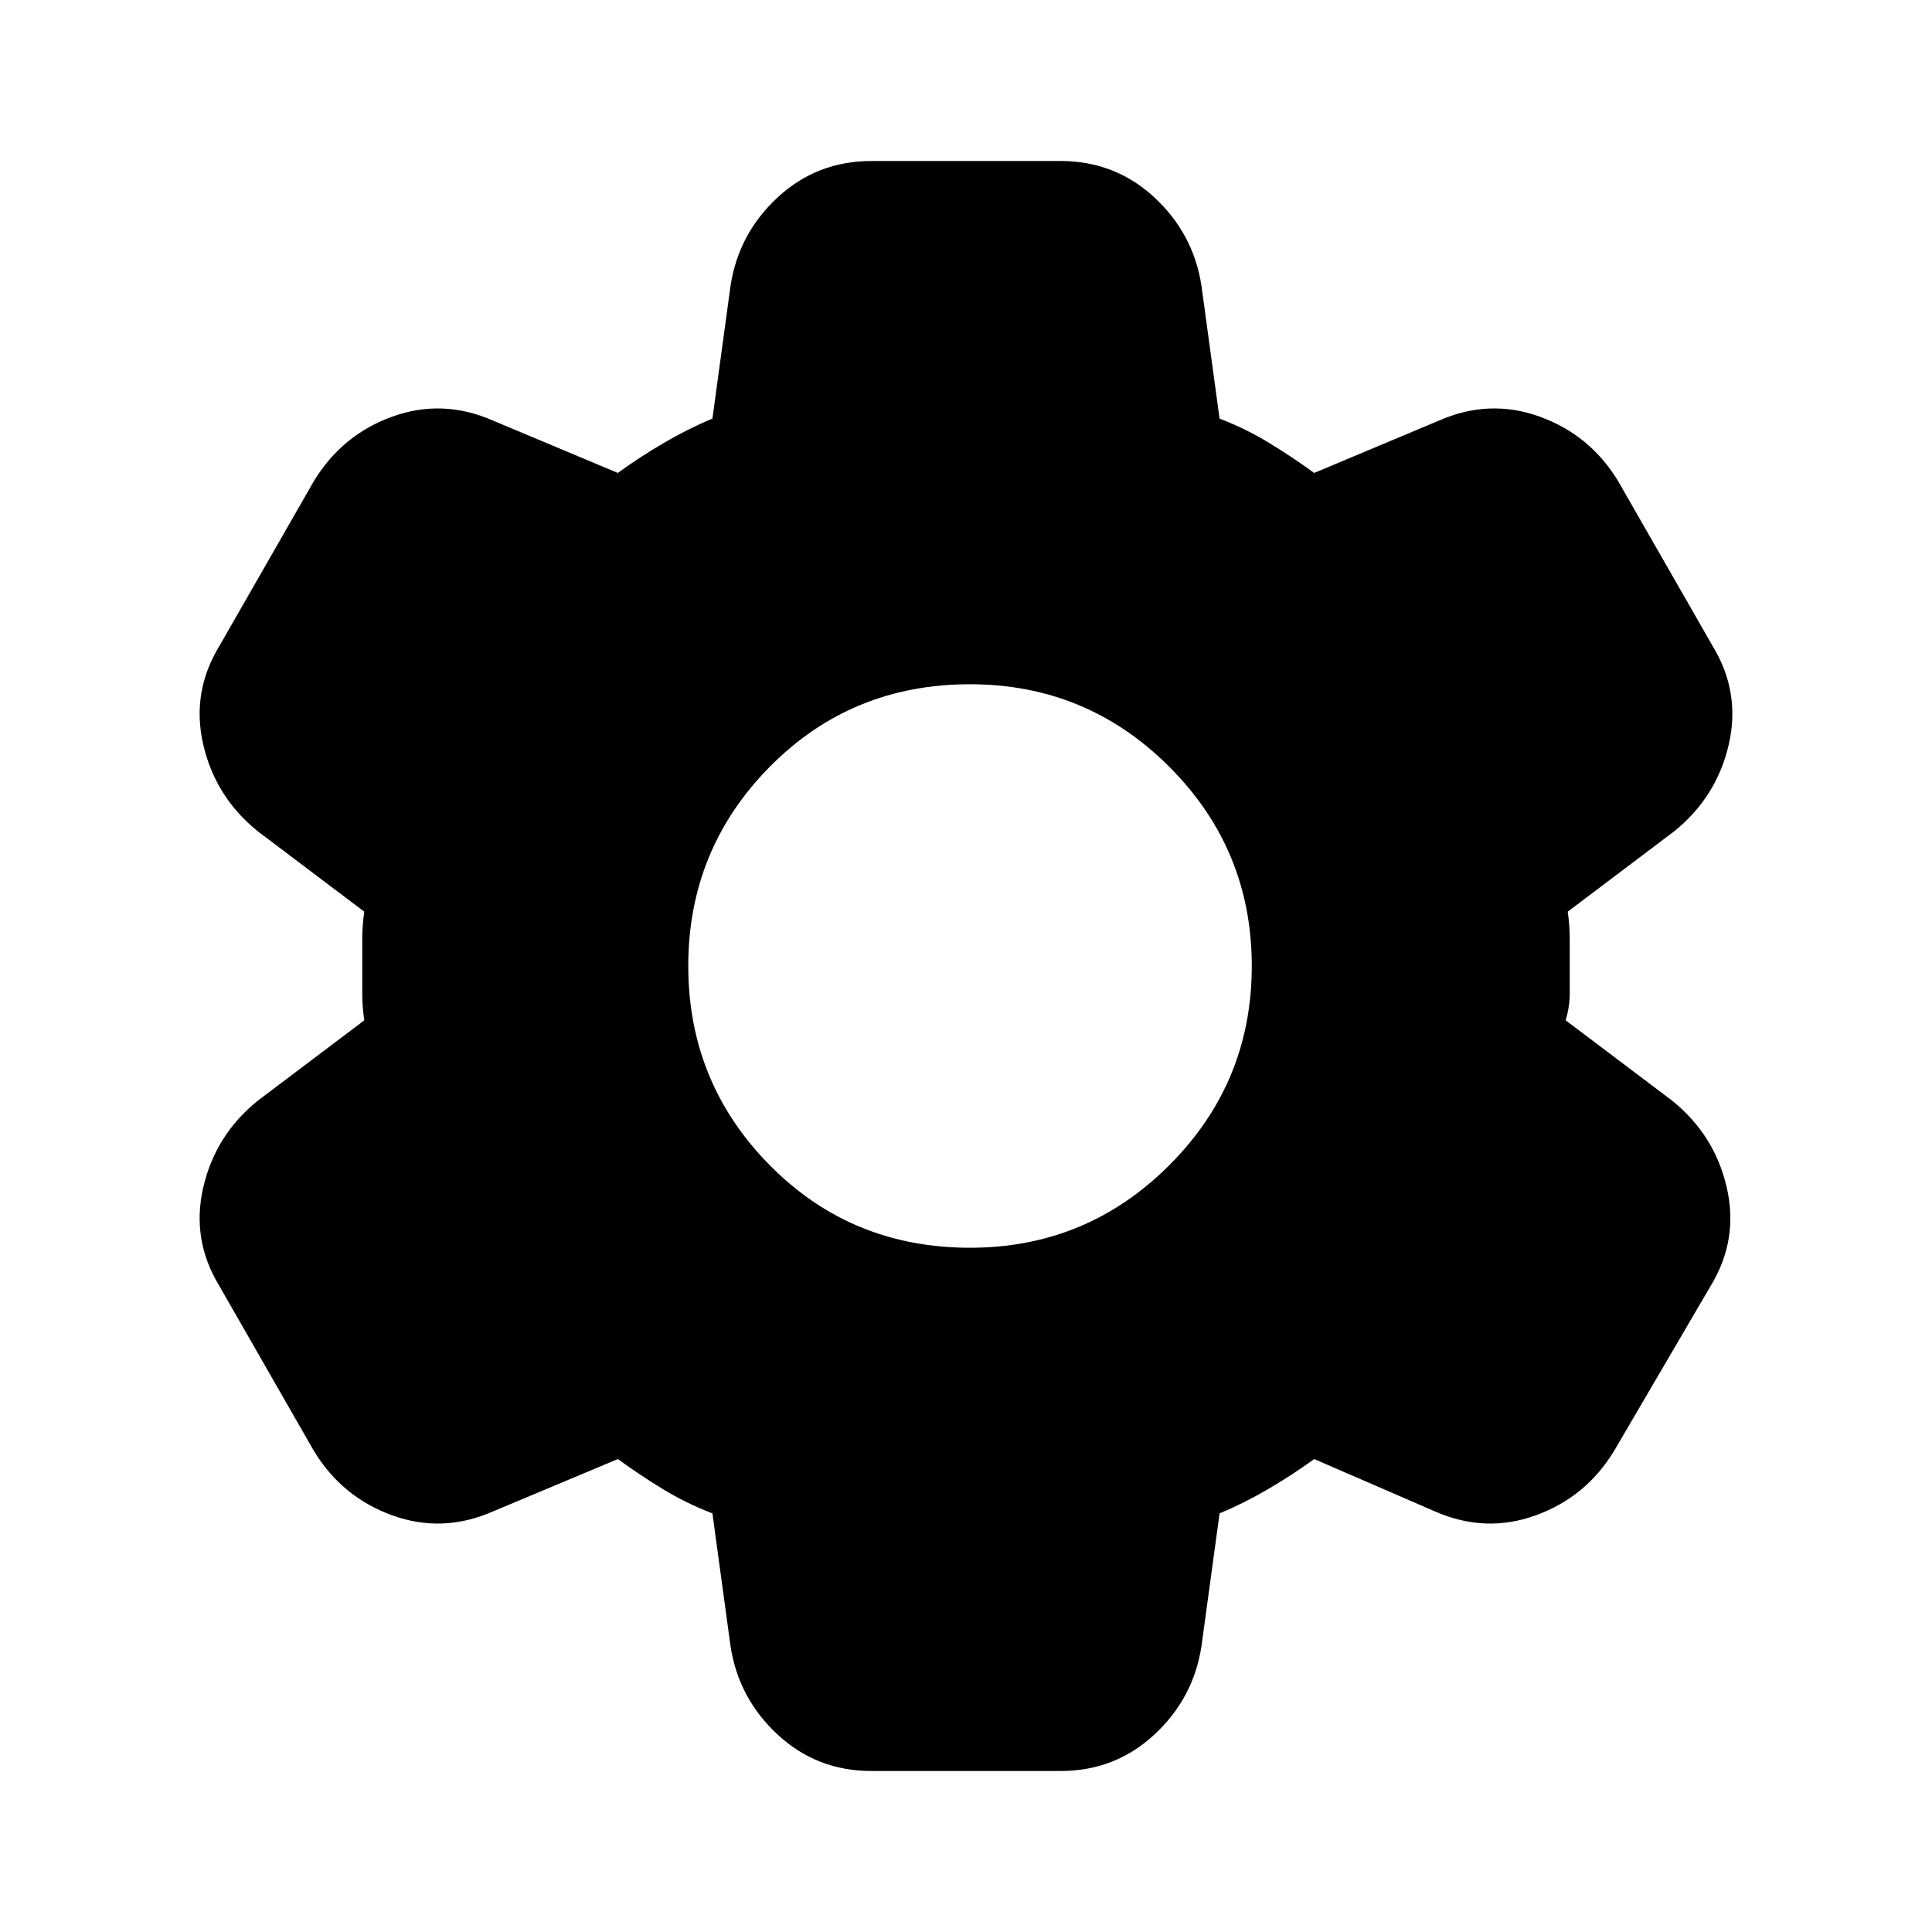
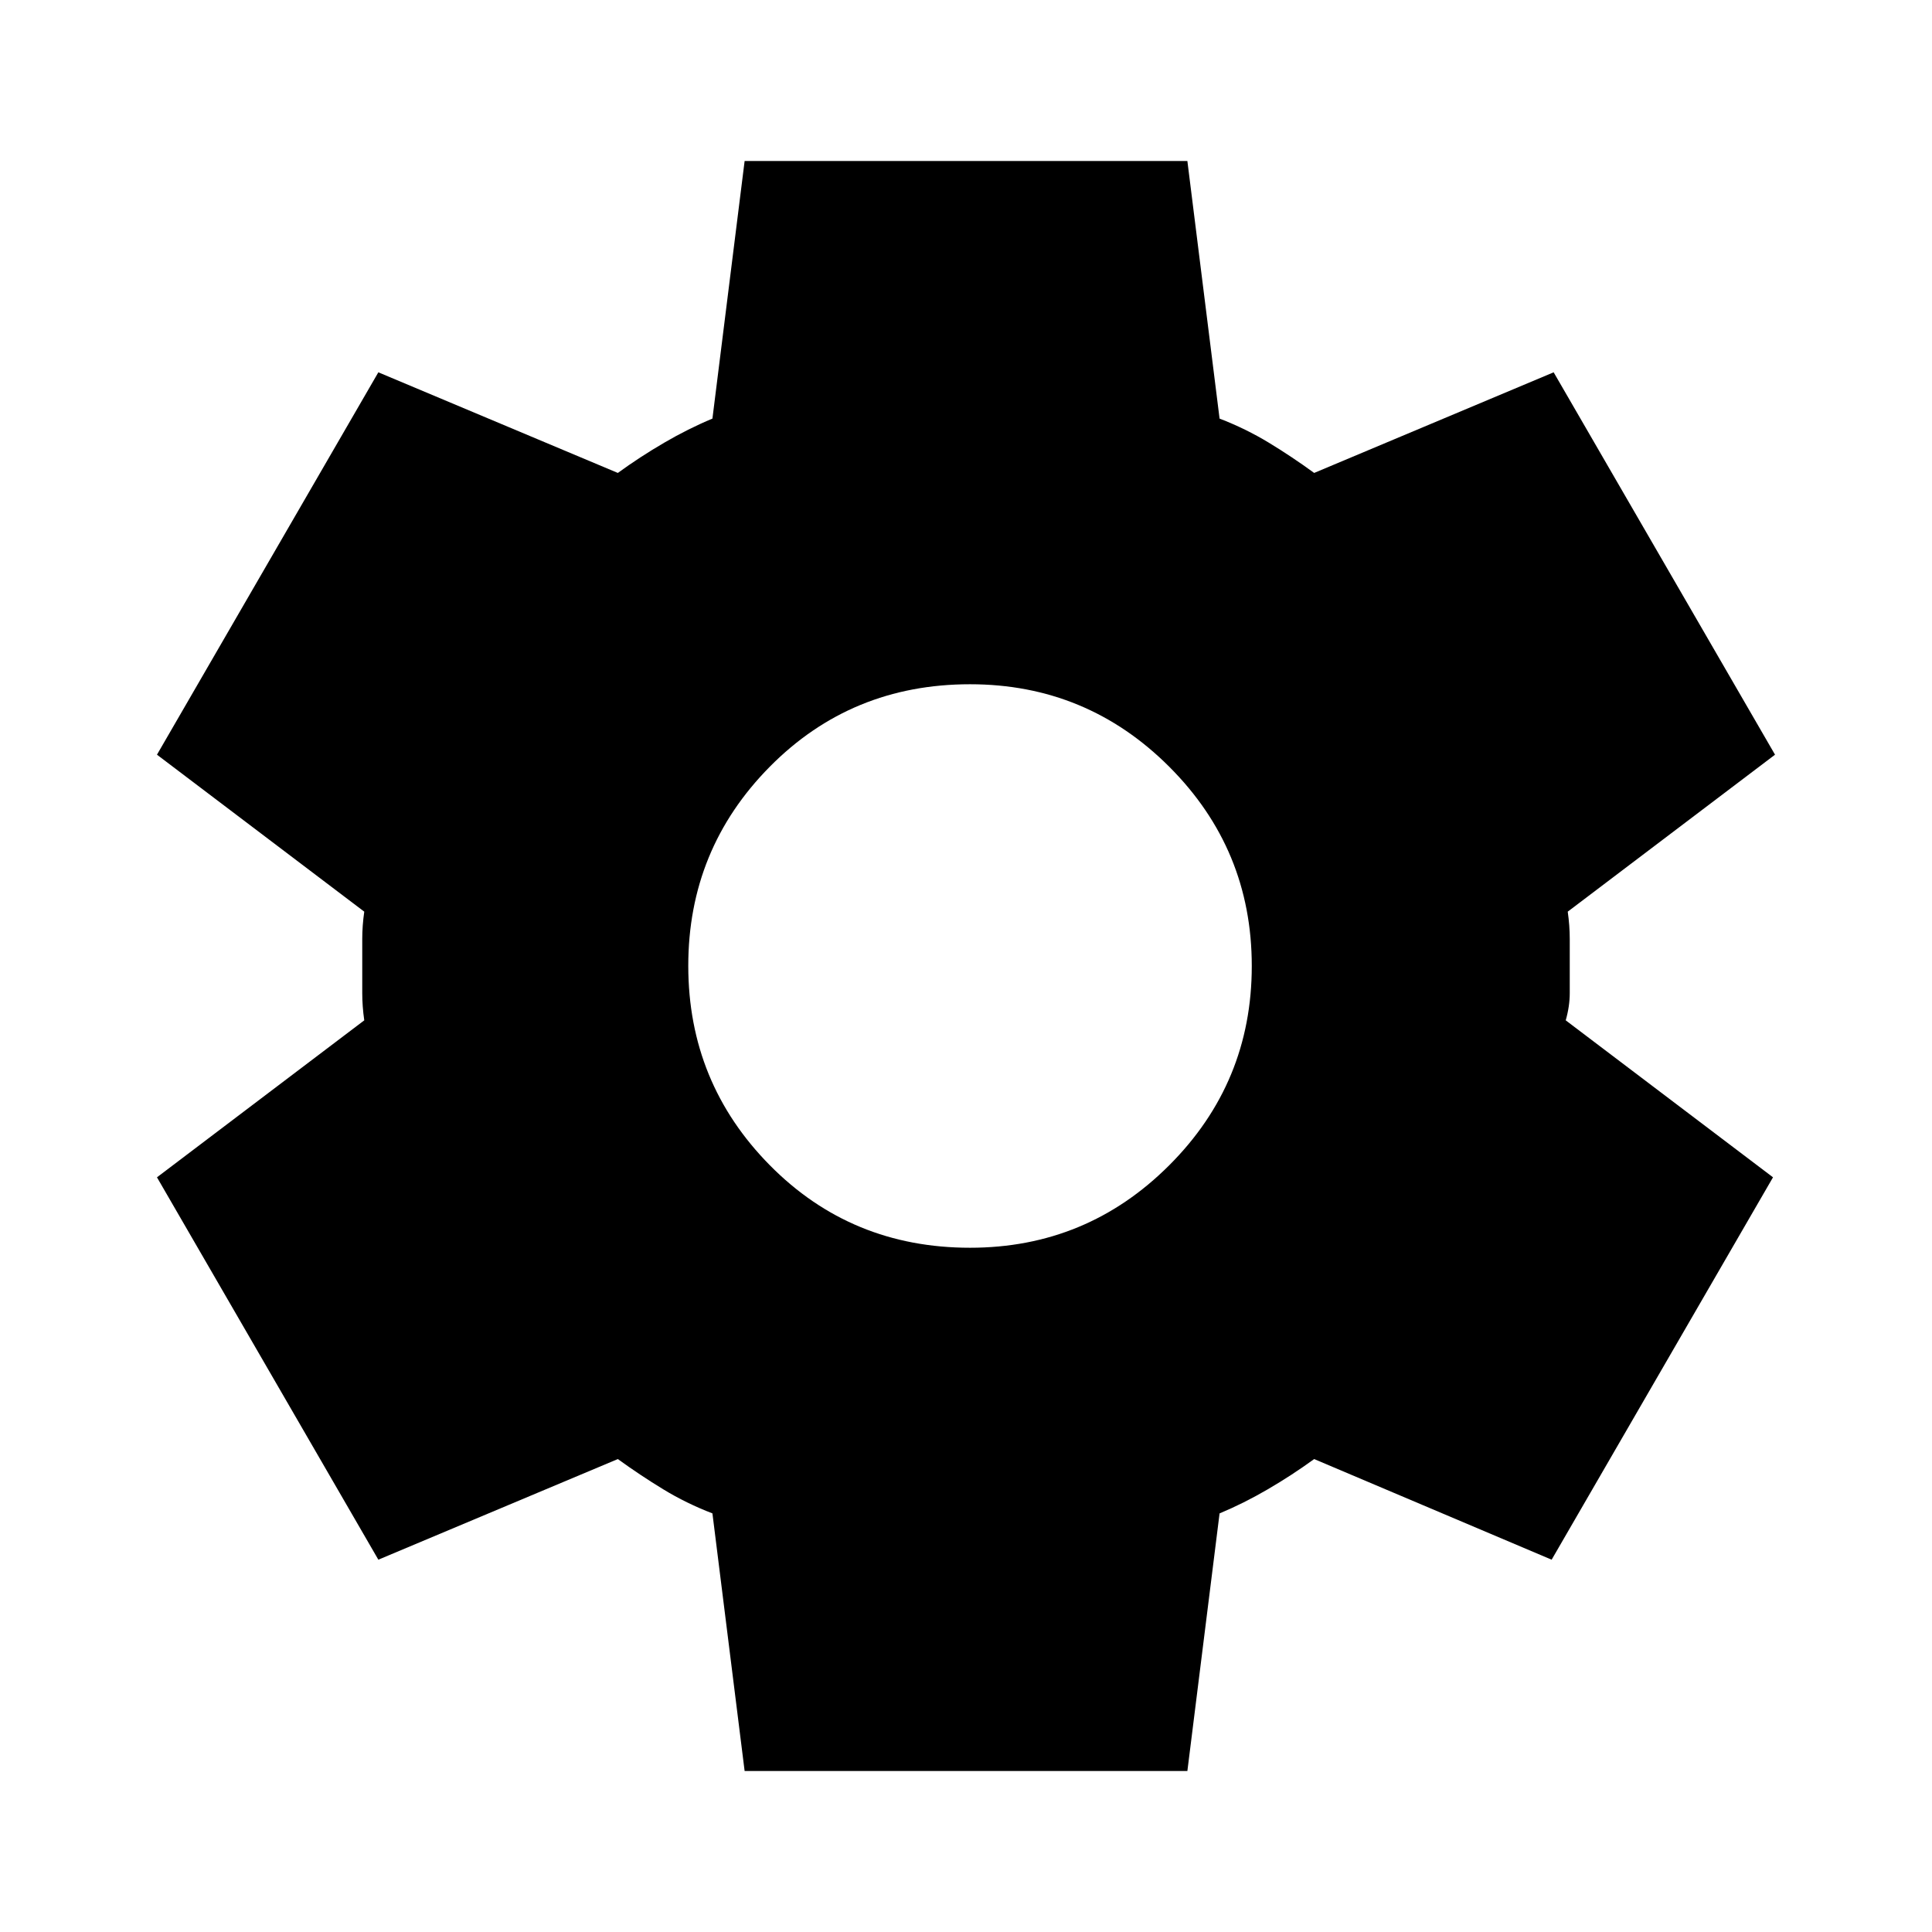
- <svg xmlns="http://www.w3.org/2000/svg" height="24" viewBox="0 -960 960 960" width="24">
-   <path d="M433-80q-27 0-46.5-18T363-142l-9-66q-13-5-24.5-12T307-235l-62 26q-25 11-50 2t-39-32l-47-82q-14-23-8-49t27-43l53-40q-1-7-1-13.5v-27q0-6.5 1-13.5l-53-40q-21-17-27-43t8-49l47-82q14-23 39-32t50 2l62 26q11-8 23-15t24-12l9-66q4-26 23.5-44t46.5-18h94q27 0 46.5 18t23.5 44l9 66q13 5 24.5 12t22.5 15l62-26q25-11 50-2t39 32l47 82q14 23 8 49t-27 43l-53 40q1 7 1 13.5v27q0 6.5-2 13.5l53 40q21 17 27 43t-8 49l-48 82q-14 23-39 32t-50-2l-60-26q-11 8-23 15t-24 12l-9 66q-4 26-23.5 44T527-80h-94Zm49-260q58 0 99-41t41-99q0-58-41-99t-99-41q-59 0-99.5 41T342-480q0 58 40.5 99t99.5 41Z" />
+ <svg xmlns="http://www.w3.org/2000/svg" width="24" height="24" viewBox="0 0 24 24">
+   <path fill="currentColor" d="m9.25 22l-.4-3.2q-.325-.125-.612-.3t-.563-.375L4.7 19.375l-2.75-4.75l2.575-1.95Q4.5 12.5 4.5 12.338v-.675q0-.163.025-.338L1.95 9.375l2.75-4.75l2.975 1.25q.275-.2.575-.375t.6-.3l.4-3.2h5.5l.4 3.2q.325.125.613.3t.562.375l2.975-1.25l2.75 4.75l-2.575 1.95q.025.175.025.338v.674q0 .163-.05.338l2.575 1.95l-2.75 4.75l-2.95-1.25q-.275.2-.575.375t-.6.3l-.4 3.2zm2.8-6.5q1.45 0 2.475-1.025T15.55 12t-1.025-2.475T12.05 8.5q-1.475 0-2.488 1.025T8.55 12t1.013 2.475T12.05 15.5" />
</svg>
